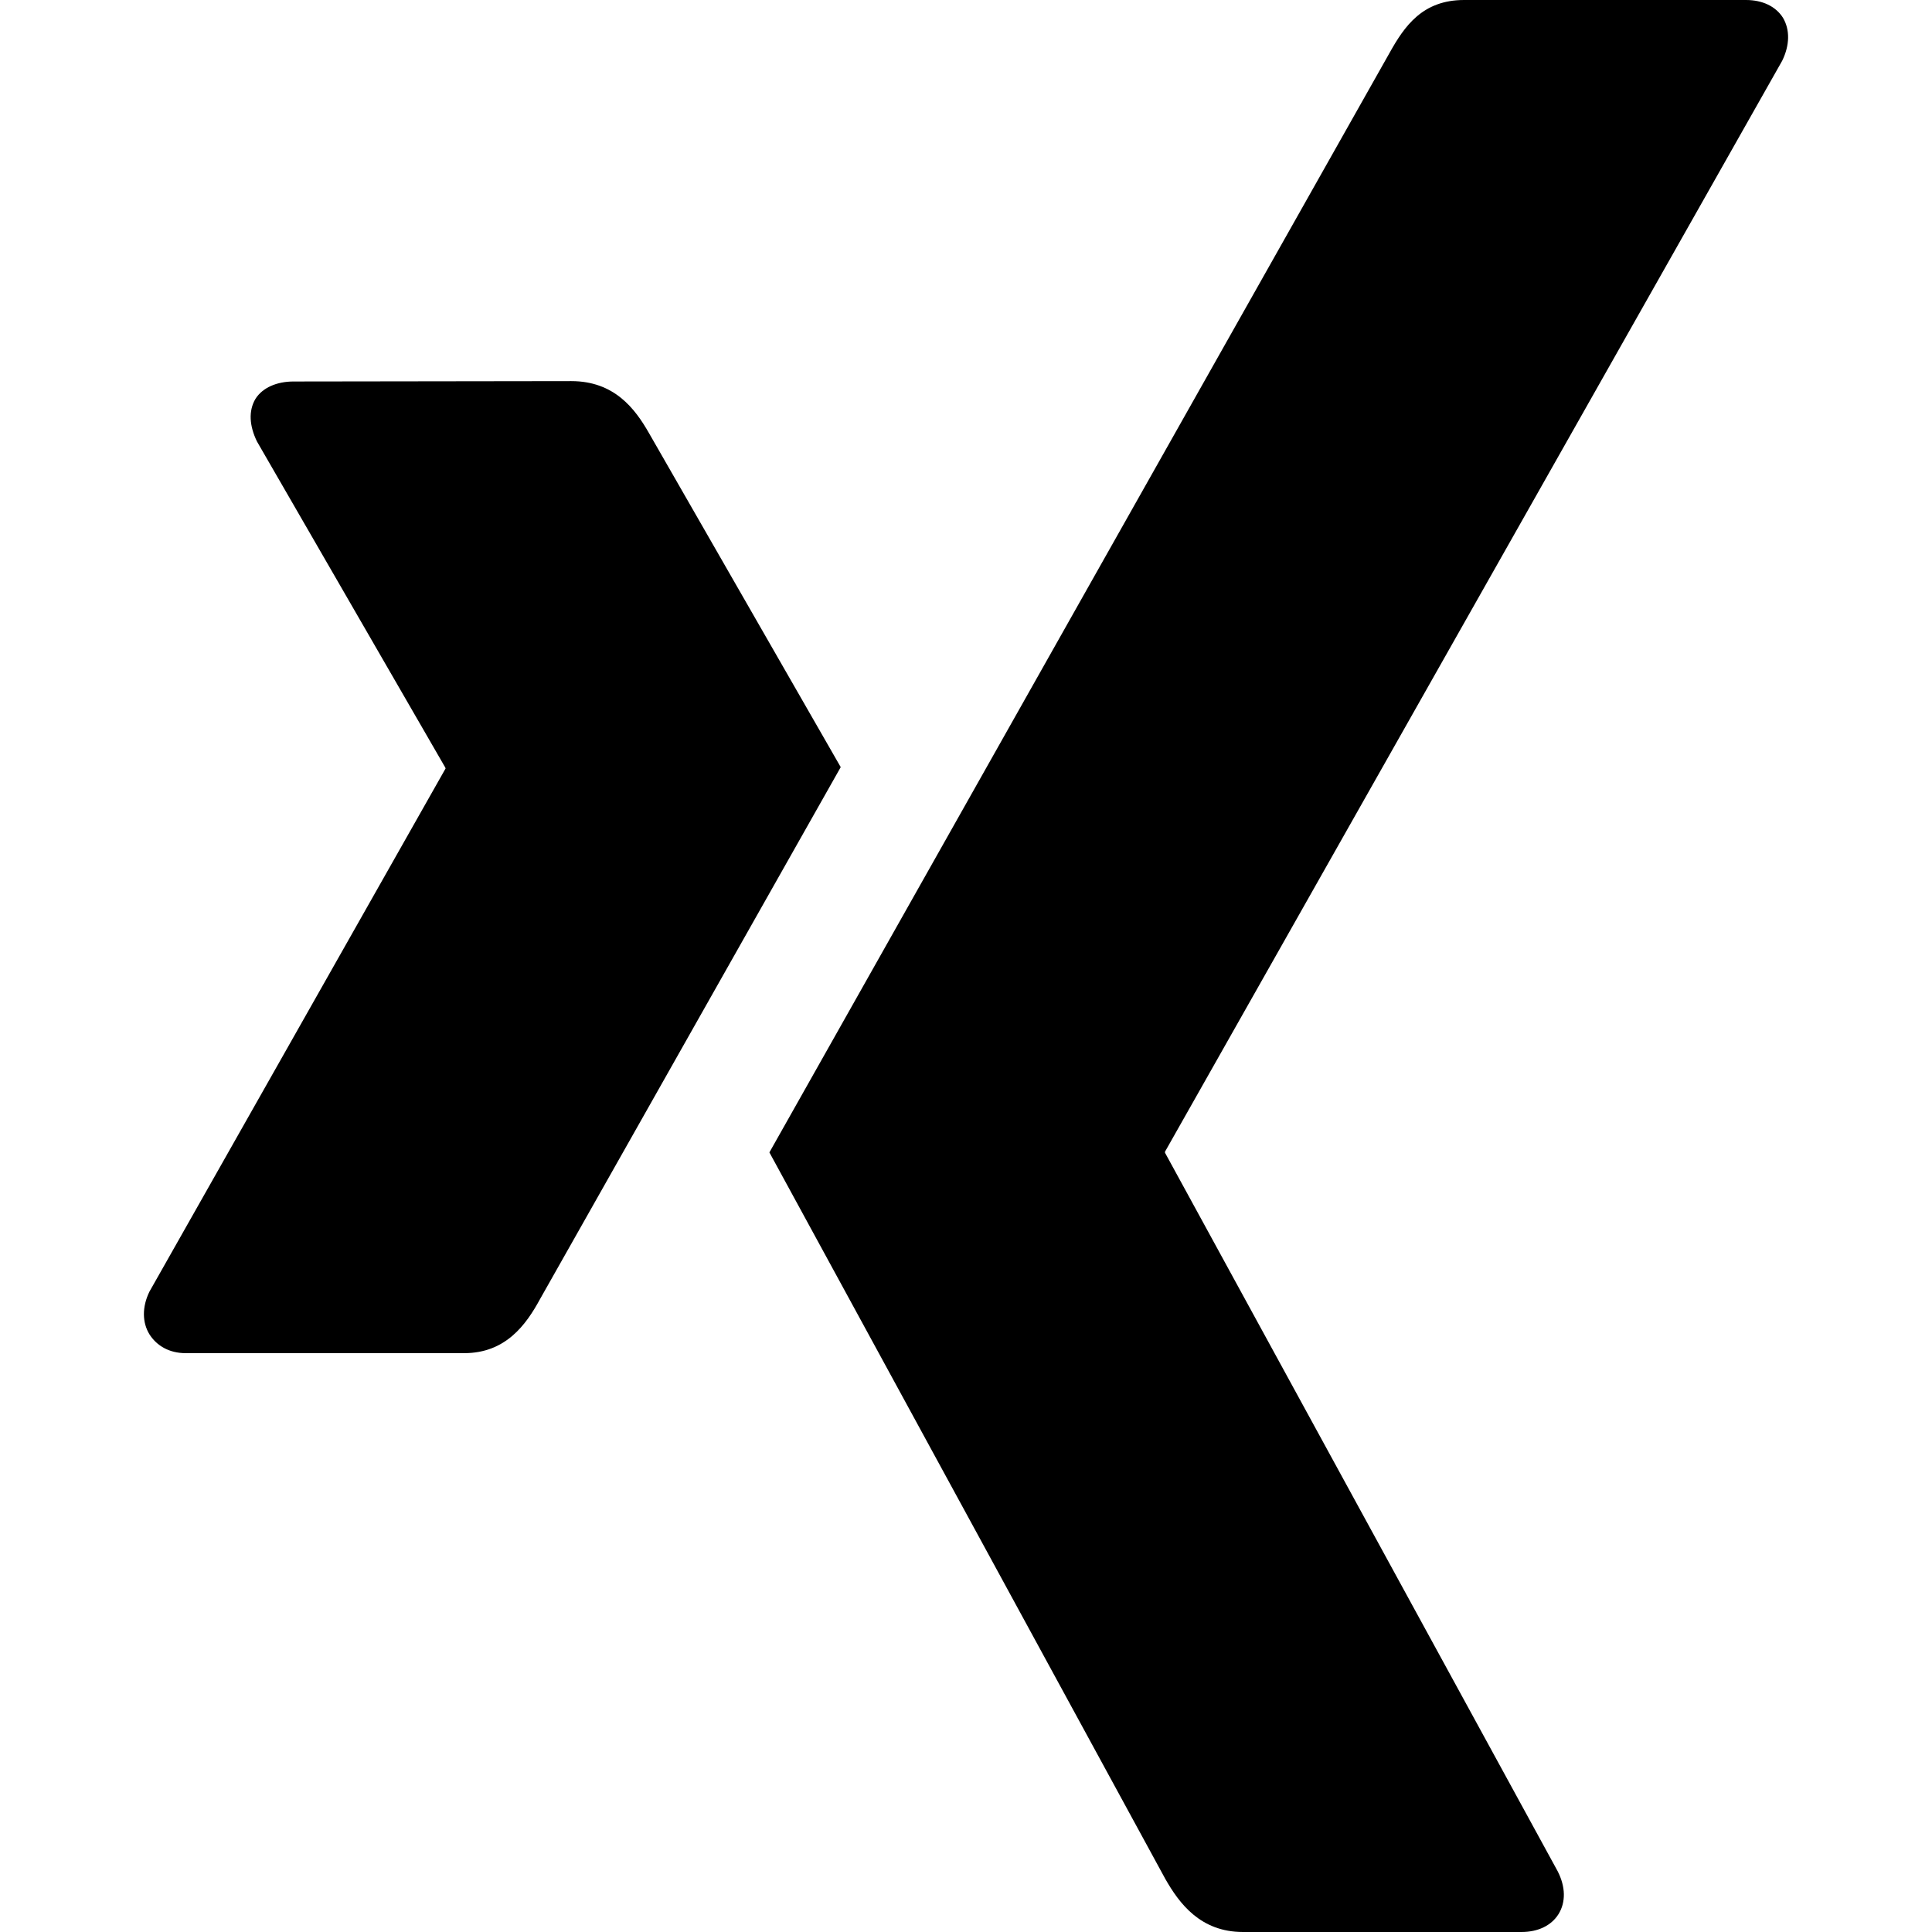
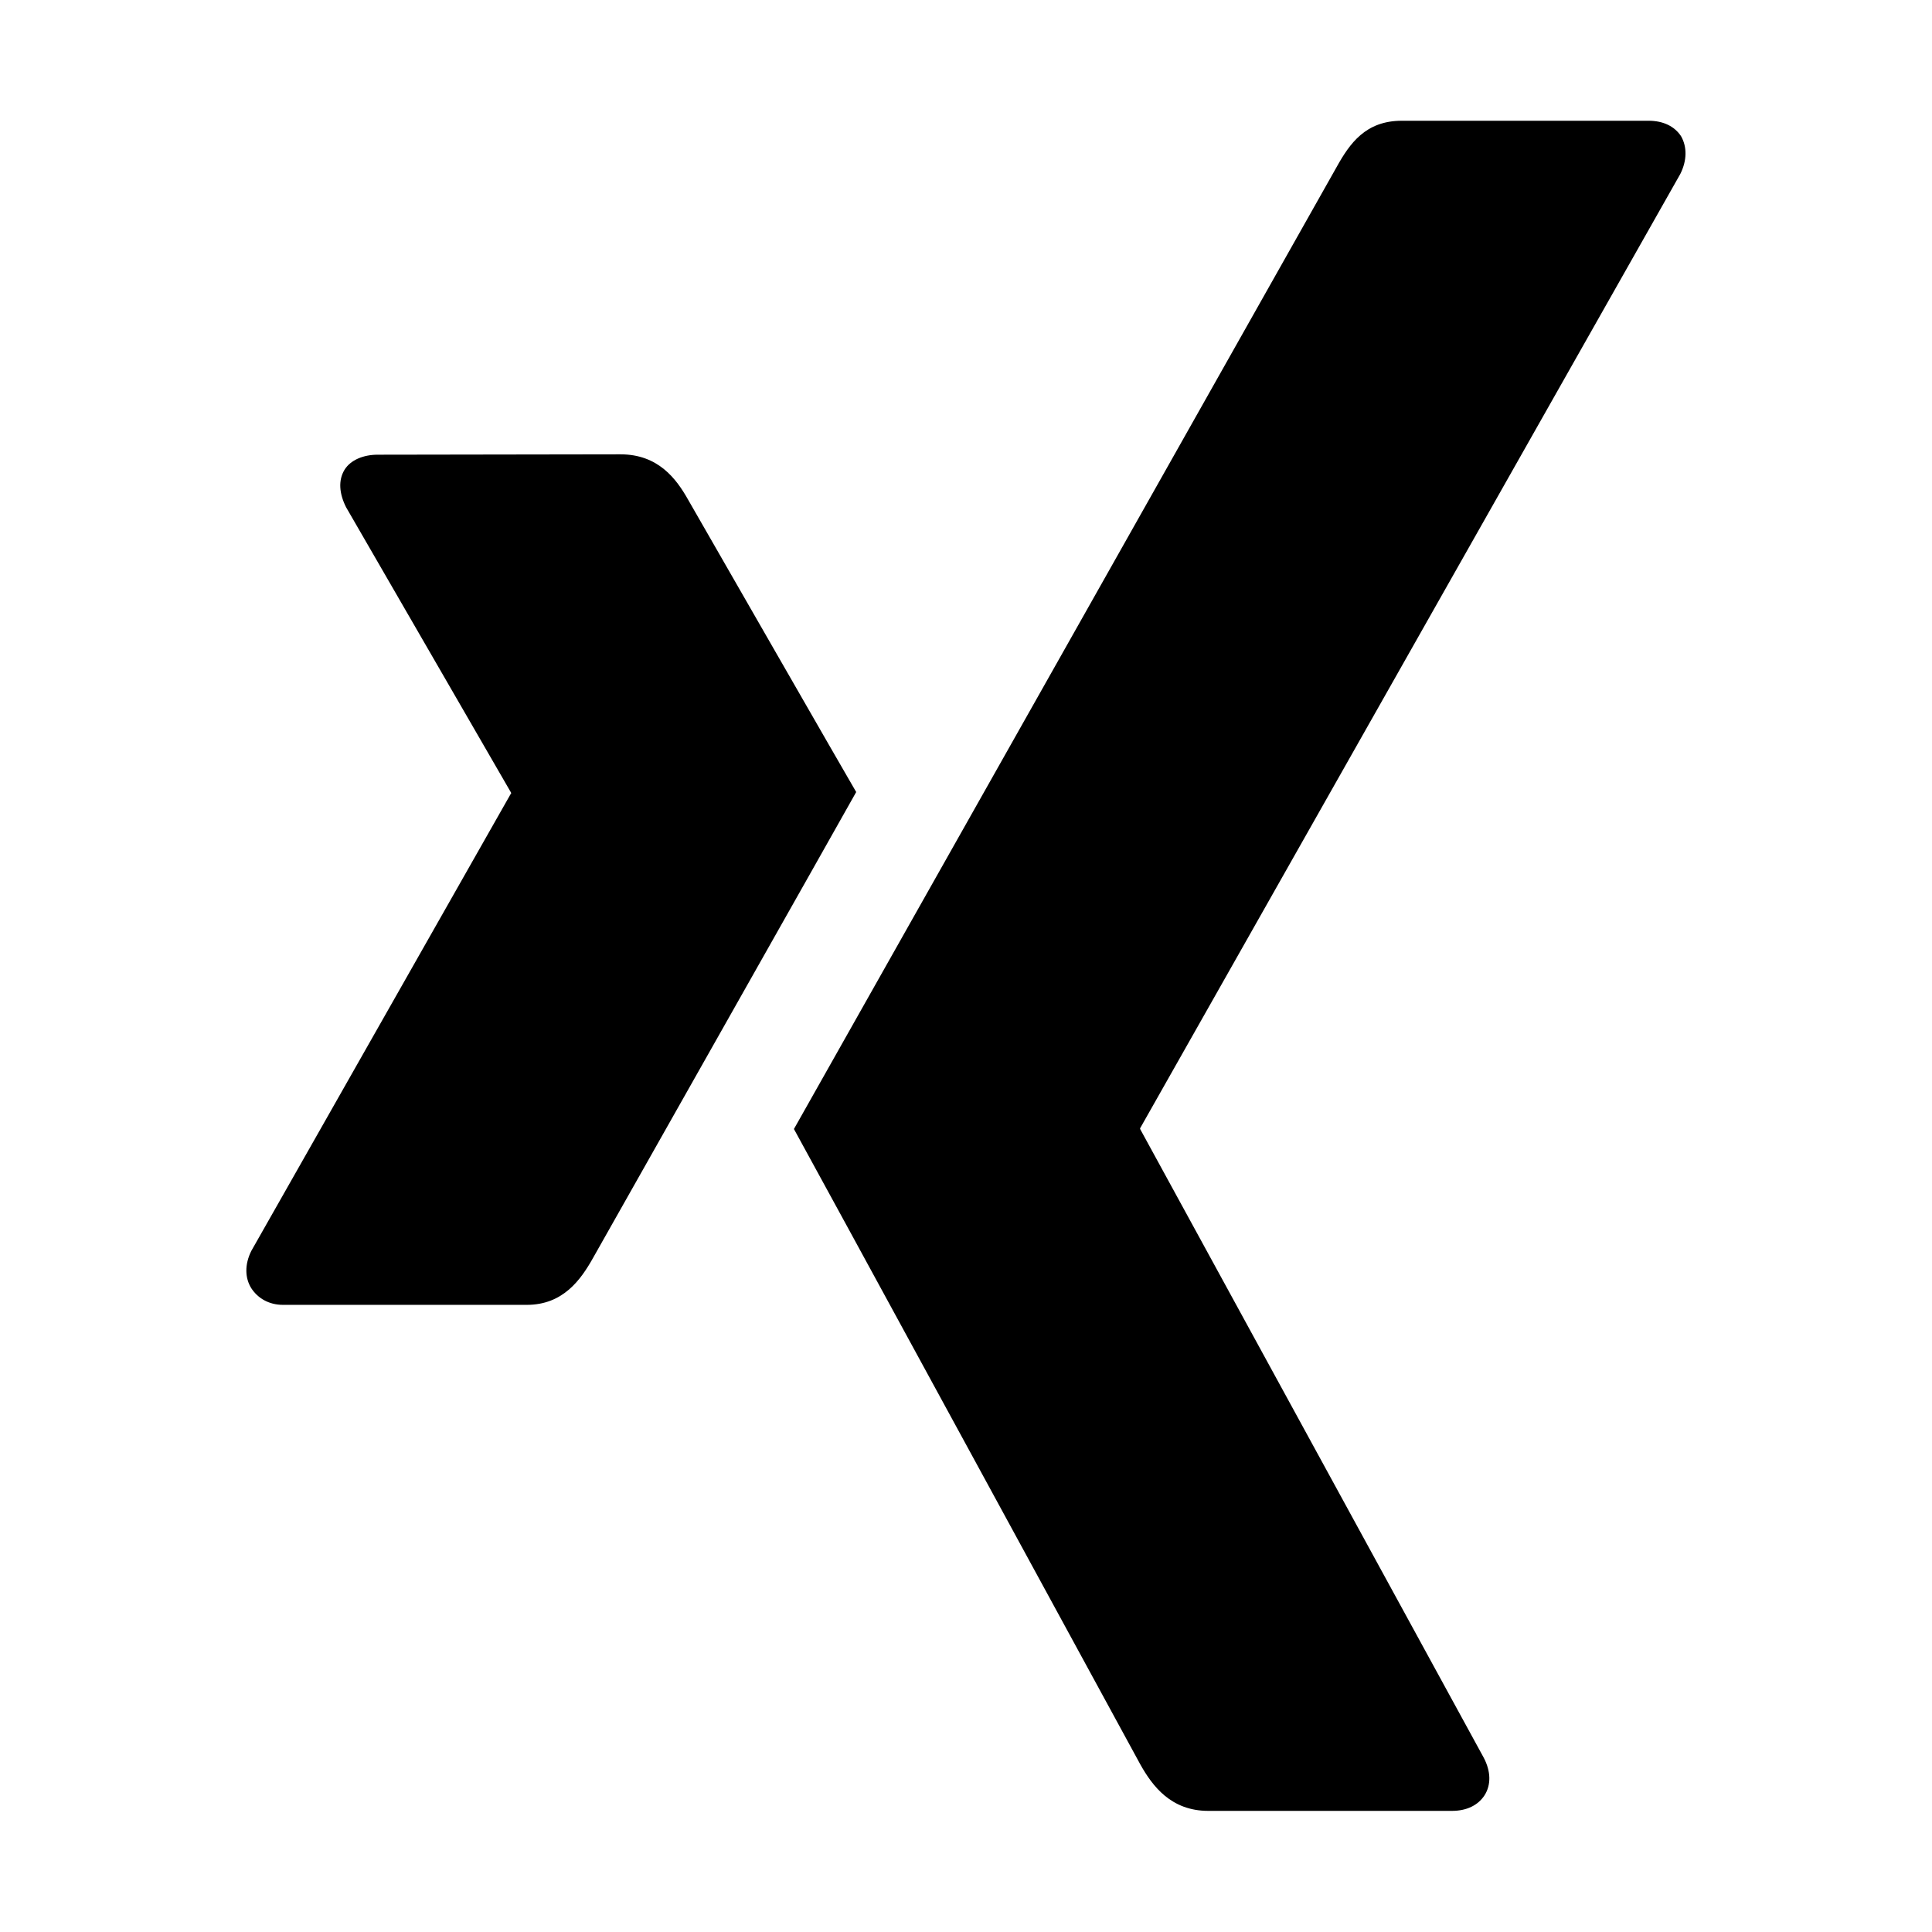
<svg xmlns="http://www.w3.org/2000/svg" viewBox="0 0 512 512">
-   <path d="M77.8 101.1c-4.4 0-8.2 1.6-10.1 4.6-1.9 3.2-1.6 7.2.4 11.3l49.9 86.4c.1.2.1.3 0 .4L39.6 342.3c-2 4.1-1.9 8.2 0 11.3 1.9 3 5.2 5 9.6 5H123c11 0 16.4-7.5 20.1-14.3 0 0 76.7-135.7 79.7-141-.3-.5-50.8-88.5-50.8-88.5-3.7-6.5-9.2-13.8-20.6-13.8l-73.6.1zM388 0c-11 0-15.8 6.9-19.8 14.1 0 0-159.1 282-164.3 291.3.3.5 104.9 192.5 104.9 192.5 3.7 6.5 9.3 14.1 20.6 14.1h73.8c4.4 0 7.9-1.7 9.8-4.7 2-3.2 1.9-7.3-.2-11.4l-104-190.3c-.1-.2-.1-.3 0-.5l163.5-289c2-4.1 2.1-8.2.2-11.4-1.9-3-5.4-4.7-9.8-4.7H388z" />
+   <path d="M100.1 120.5c-3.8 0-7.2 1.4-8.8 4-1.7 2.8-1.4 6.3.4 9.9l43.7 75.6c.1.2.1.3 0 .3L66.6 331.5c-1.8 3.6-1.7 7.2 0 9.9 1.7 2.6 4.6 4.4 8.4 4.4h64.6c9.6 0 14.3-6.6 17.6-12.5 0 0 67.1-118.7 69.7-123.4-.3-.4-44.5-77.4-44.5-77.4-3.2-5.7-8-12.1-18-12.1l-64.3.1zM371.5 32c-9.6 0-13.8 6-17.3 12.3 0 0-139.2 246.8-143.8 254.9.3.4 91.8 168.4 91.8 168.4 3.2 5.7 8.1 12.3 18 12.3h64.6c3.9 0 6.9-1.5 8.6-4.1 1.8-2.8 1.7-6.4-.2-10l-91-166.5c-.1-.2-.1-.3 0-.4L445.3 46.1c1.8-3.6 1.8-7.2.2-10-1.7-2.6-4.7-4.1-8.6-4.1h-65.4z" />
</svg>
